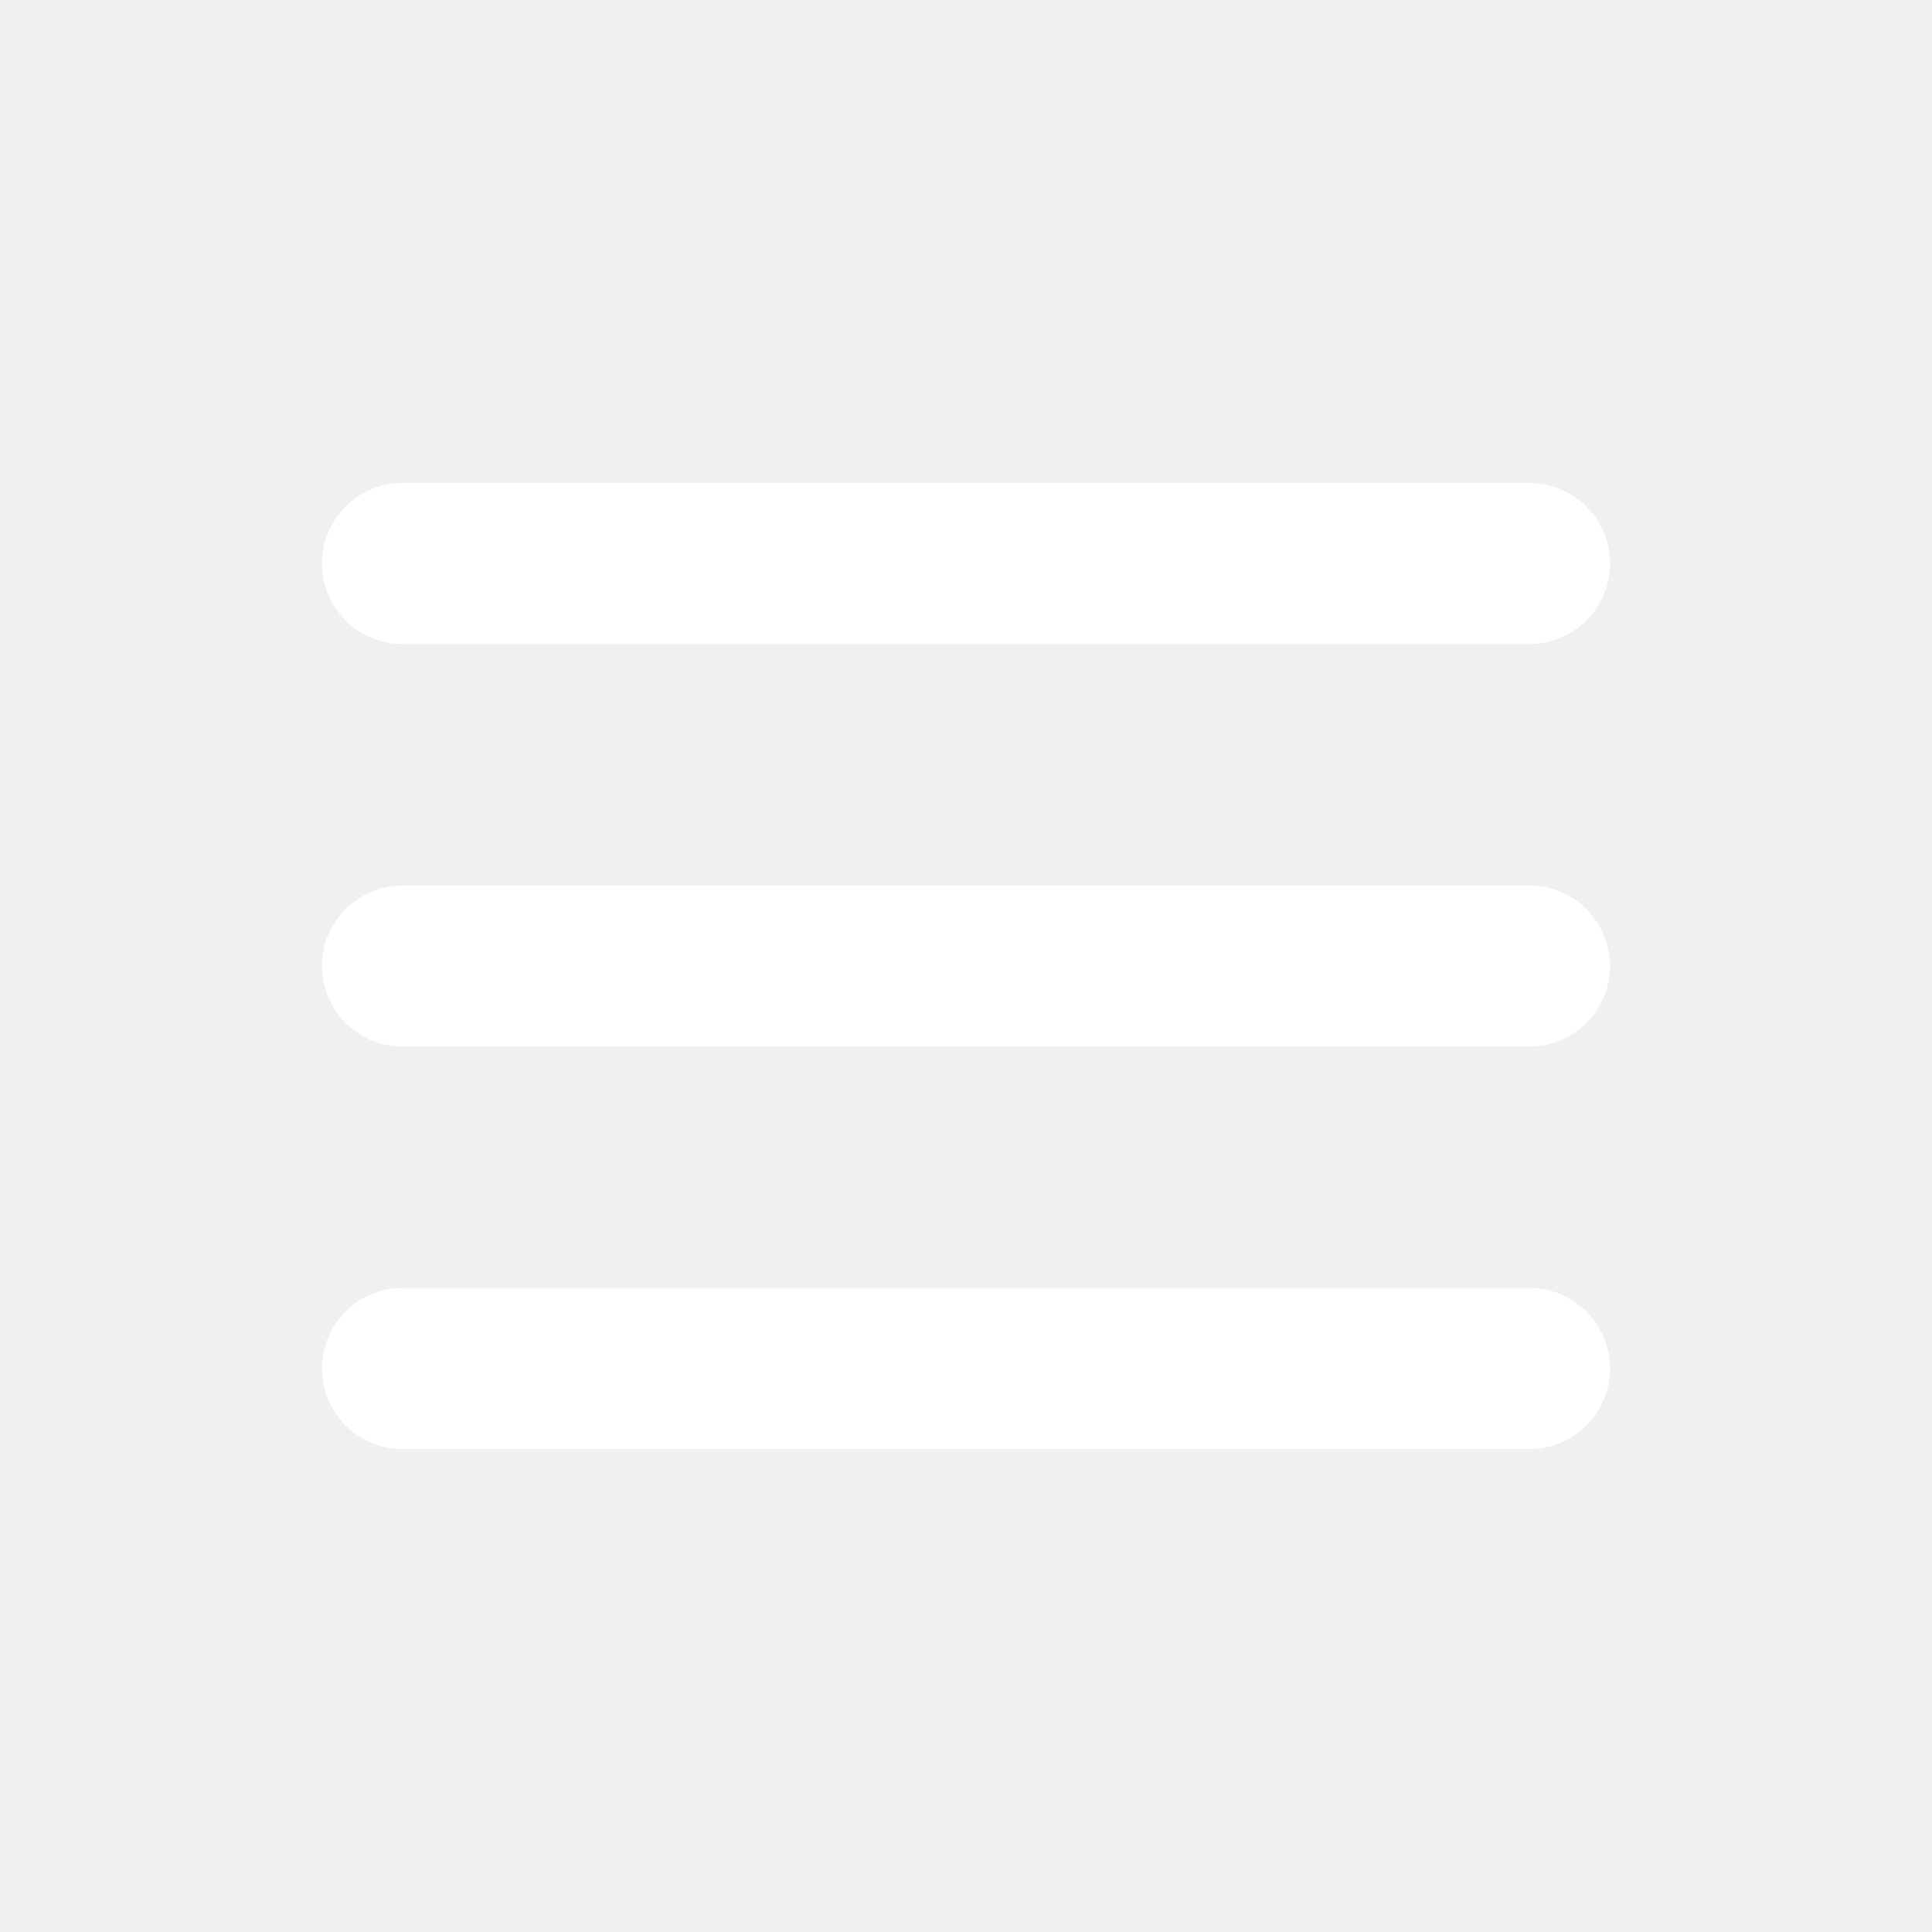
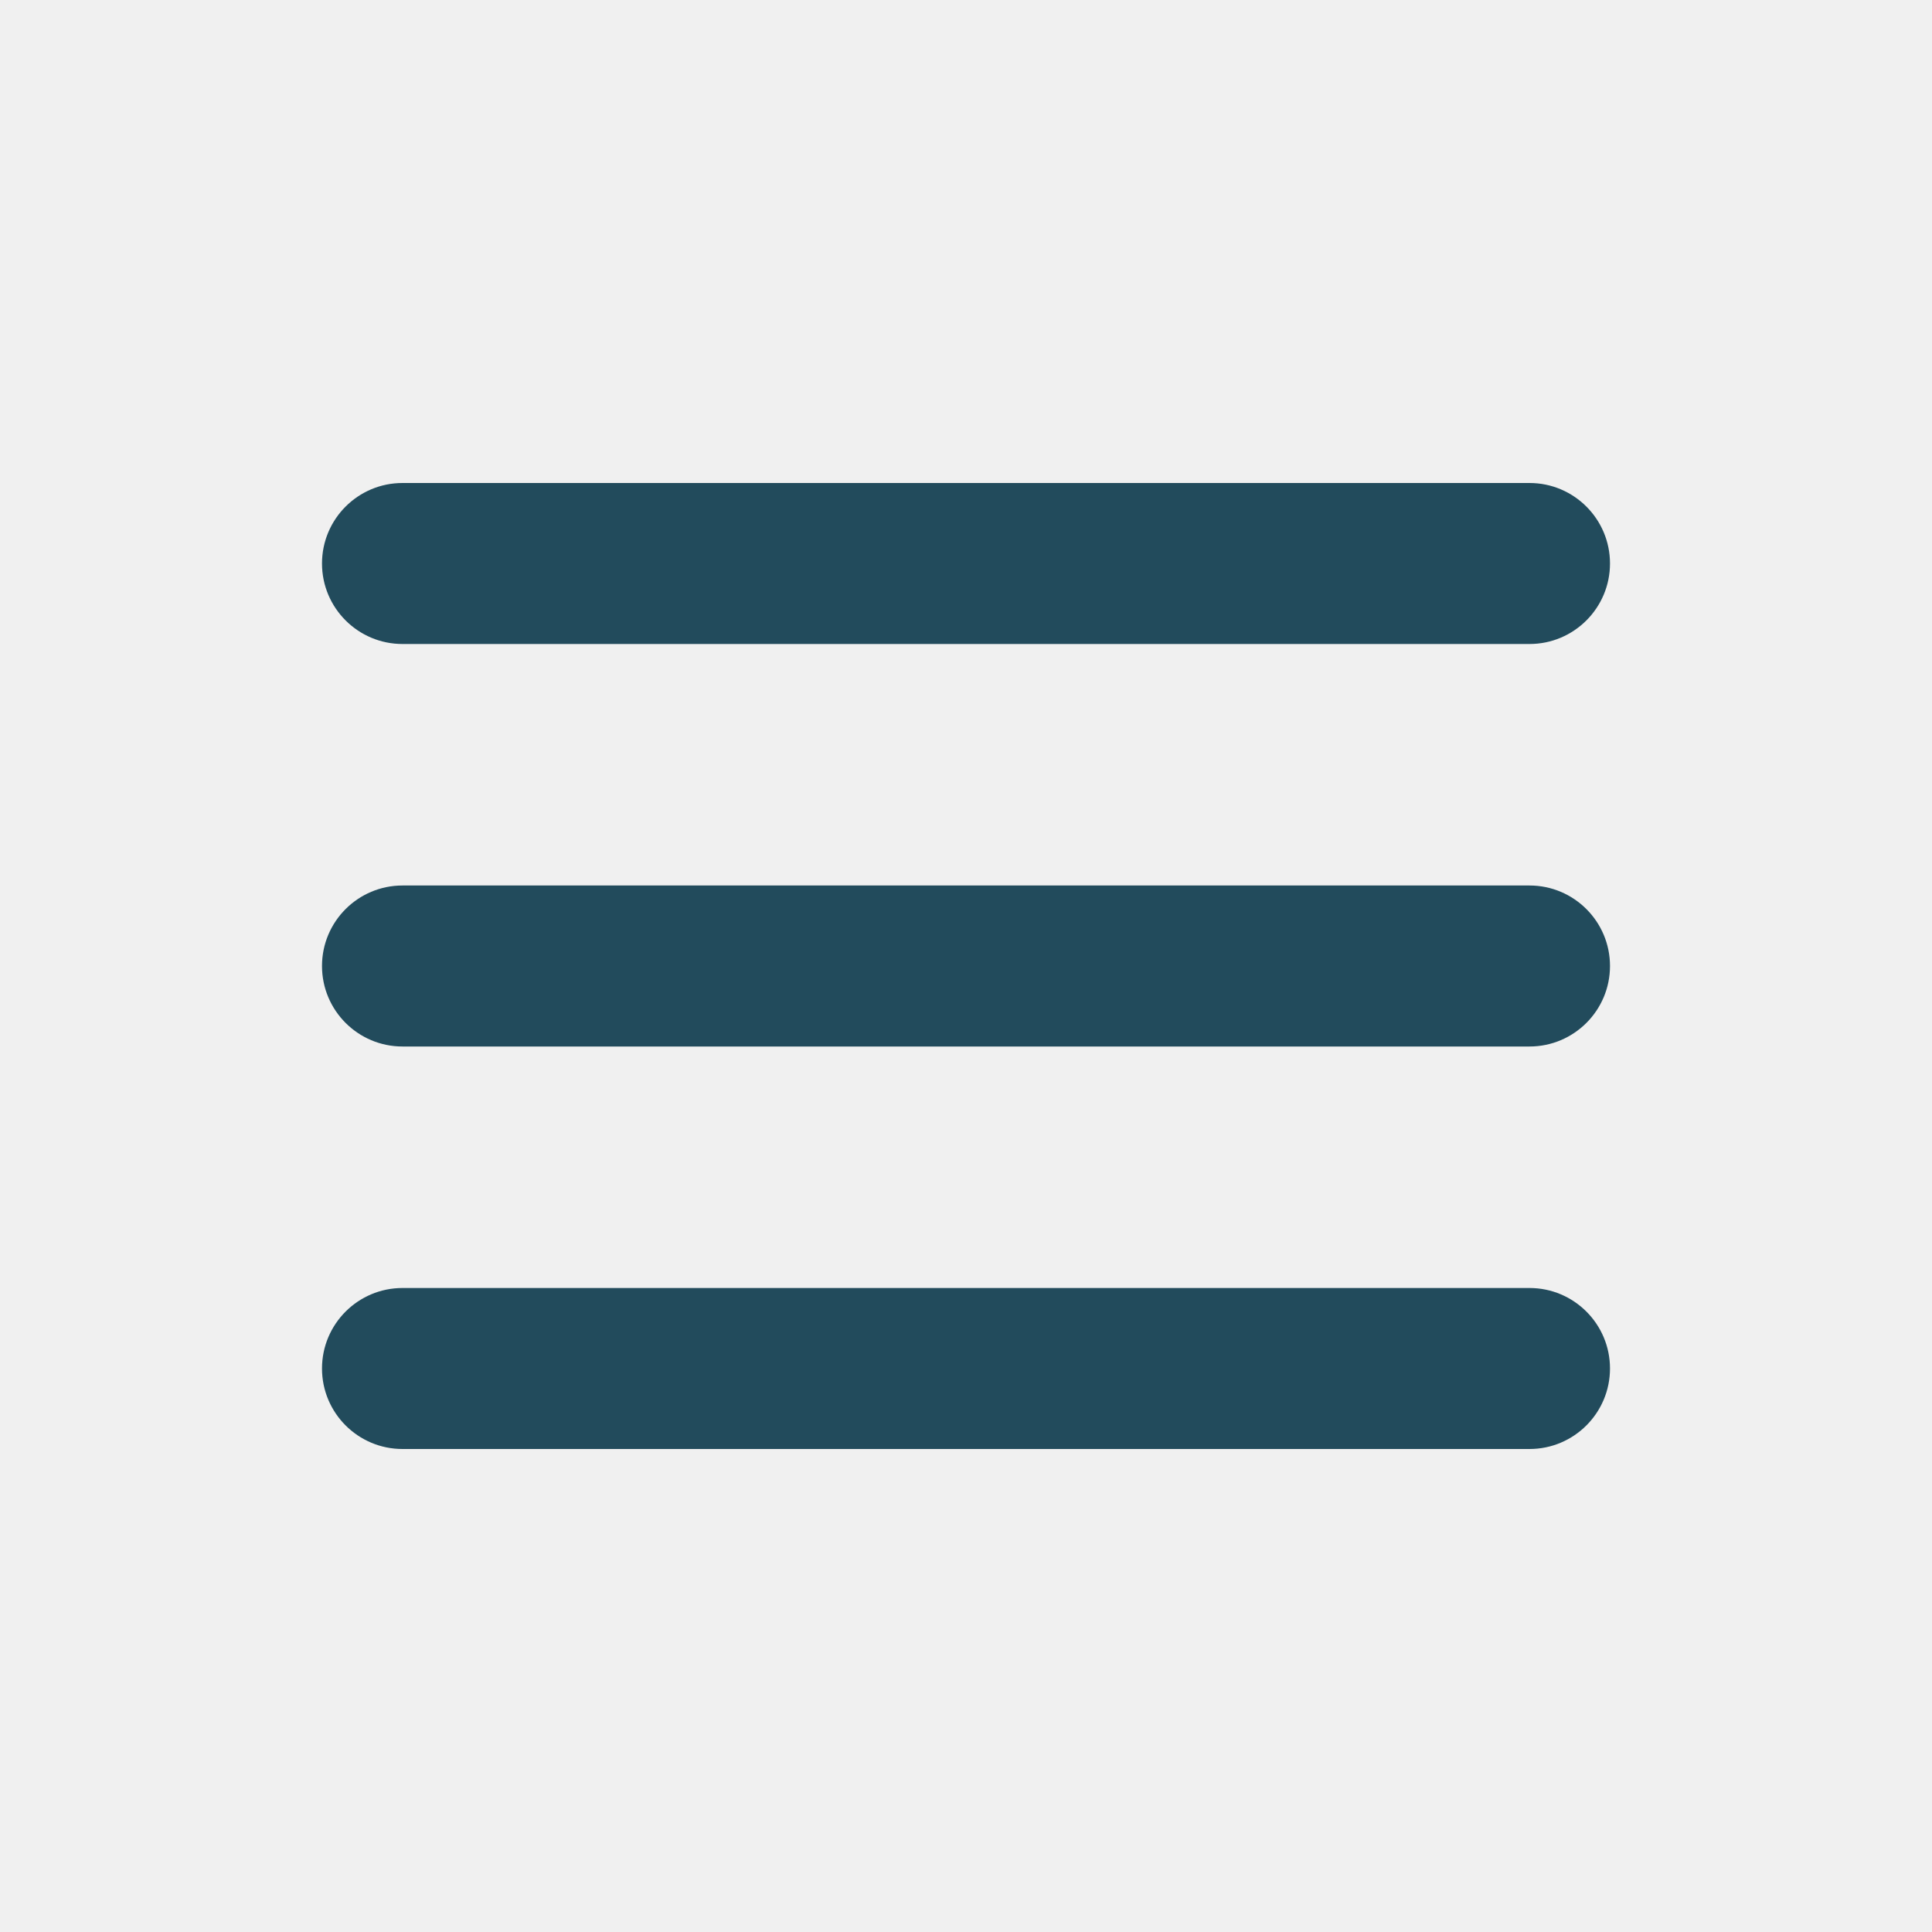
<svg xmlns="http://www.w3.org/2000/svg" fill="none" viewBox="0 0 24 24" height="24" width="24">
-   <path d="M4 7C4 6.448 4.448 6 5 6H19C19.552 6 20 6.448 20 7C20 7.552 19.552 8 19 8H5C4.448 8 4 7.552 4 7ZM4 12C4 11.448 4.448 11 5 11H19C19.552 11 20 11.448 20 12C20 12.552 19.552 13 19 13H5C4.448 13 4 12.552 4 12ZM4 17C4 16.448 4.448 16 5 16H19C19.552 16 20 16.448 20 17C20 17.552 19.552 18 19 18H5C4.448 18 4 17.552 4 17Z" fill="#ffffff" />
+   <path d="M4 7C4 6.448 4.448 6 5 6H19C19.552 6 20 6.448 20 7C20 7.552 19.552 8 19 8H5C4.448 8 4 7.552 4 7ZM4 12C4 11.448 4.448 11 5 11H19C19.552 11 20 11.448 20 12C20 12.552 19.552 13 19 13H5C4.448 13 4 12.552 4 12ZM4 17C4 16.448 4.448 16 5 16H19C19.552 16 20 16.448 20 17C20 17.552 19.552 18 19 18H5C4.448 18 4 17.552 4 17Z" fill="#224B5C" />
</svg>
